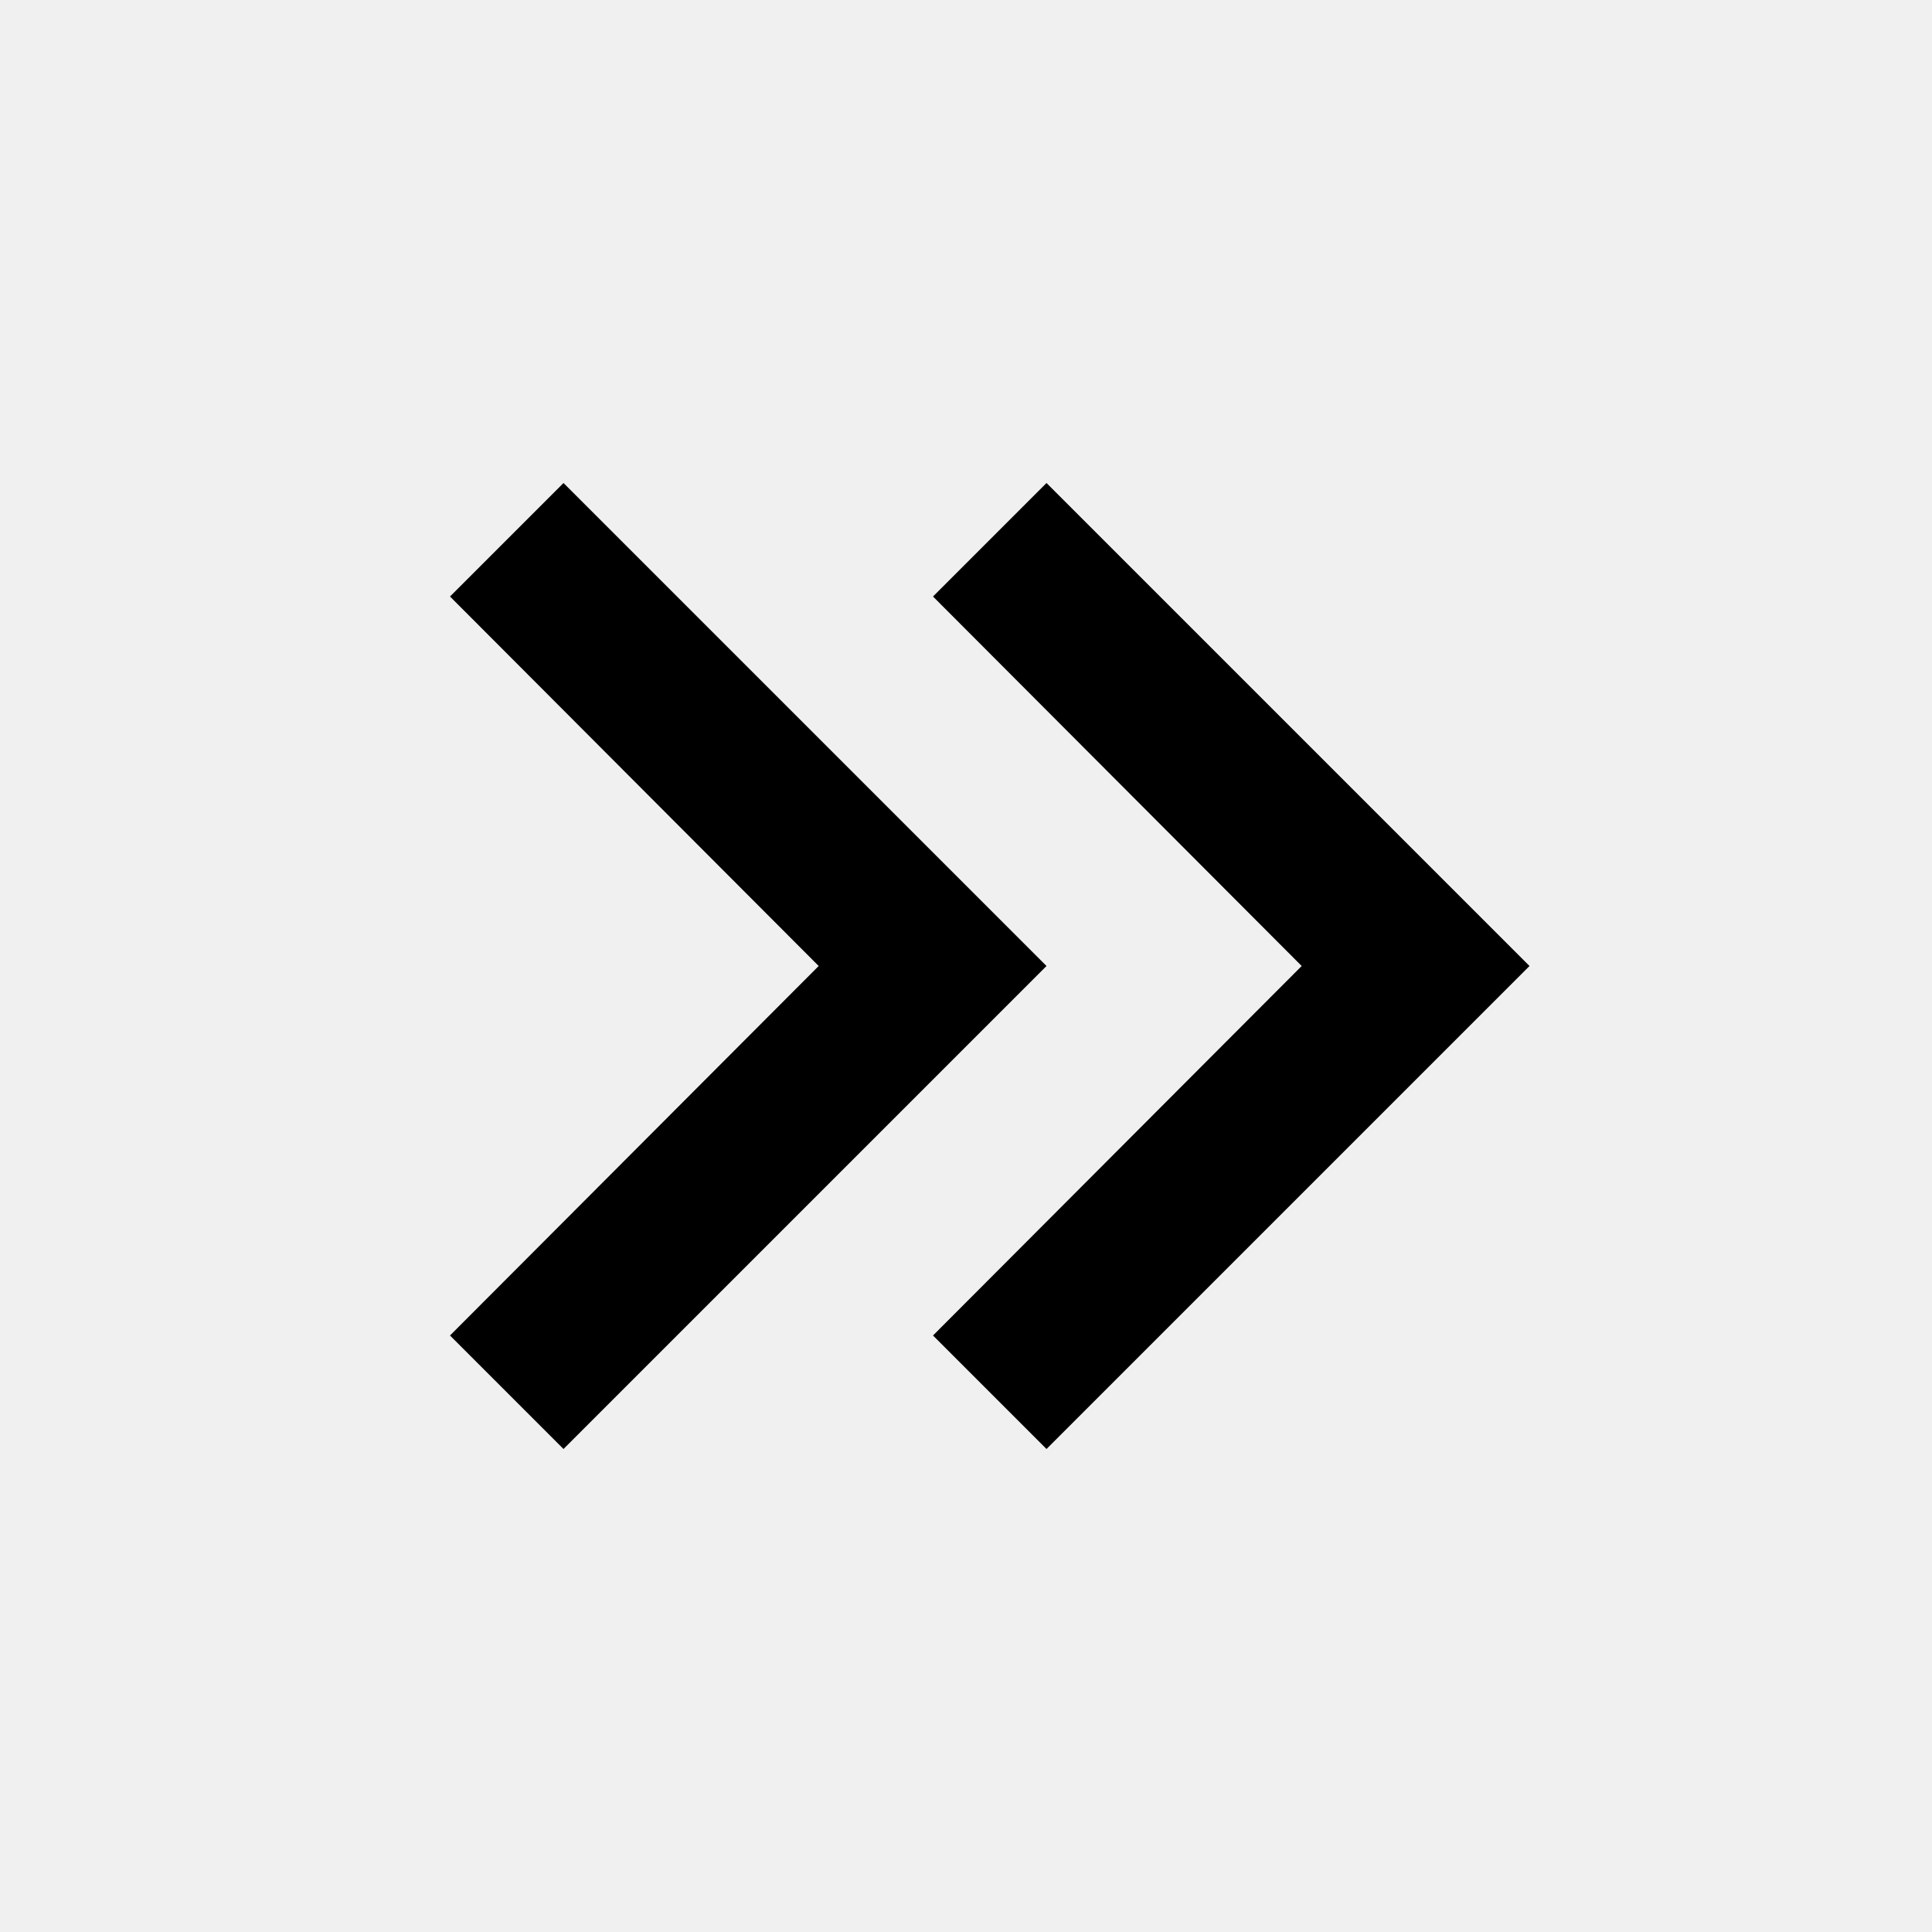
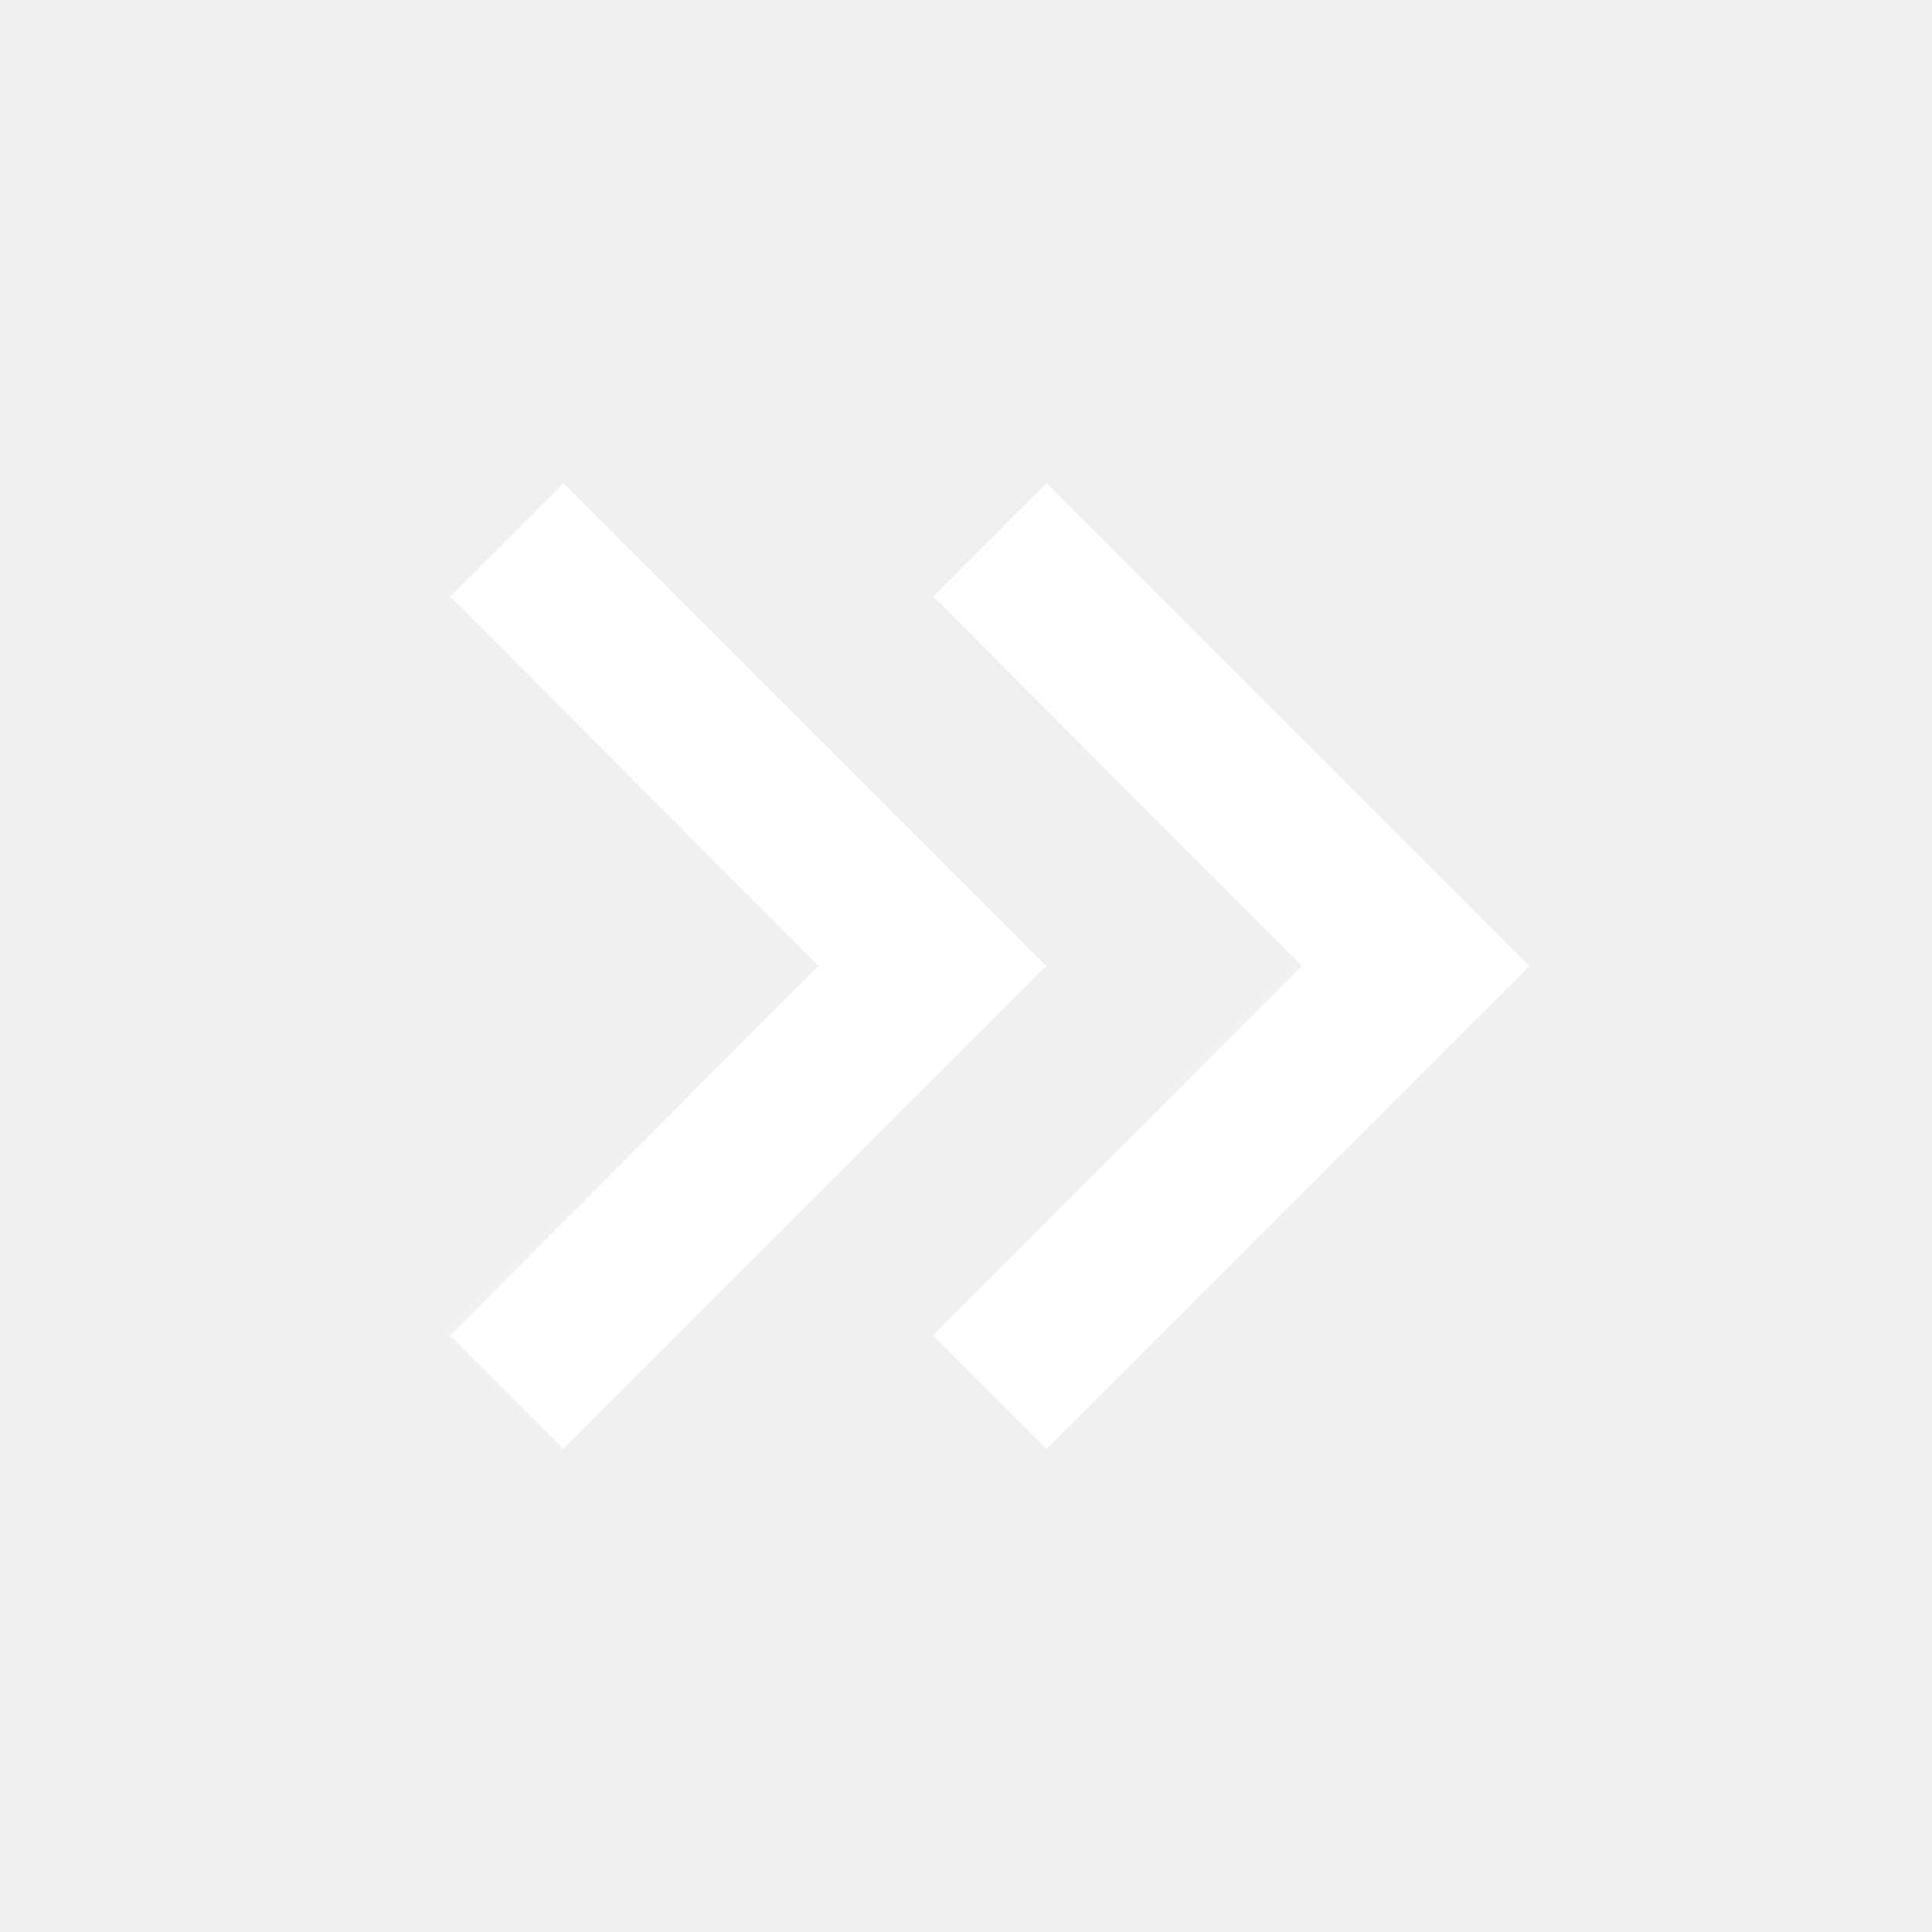
<svg xmlns="http://www.w3.org/2000/svg" viewBox="0 0 24 24">
-   <path d="M5.59,7.41L7,6L13,12L7,18L5.59,16.59L10.17,12L5.59,7.41M11.59,7.41L13,6L19,12L13,18L11.59,16.59L16.17,12L11.59,7.41Z" />
+   <path fill="white" d="M5.59,7.41L7,6L13,12L7,18L5.59,16.59L10.17,12L5.59,7.41M11.59,7.41L13,6L19,12L13,18L11.59,16.59L16.17,12L11.59,7.41Z" />
</svg>
